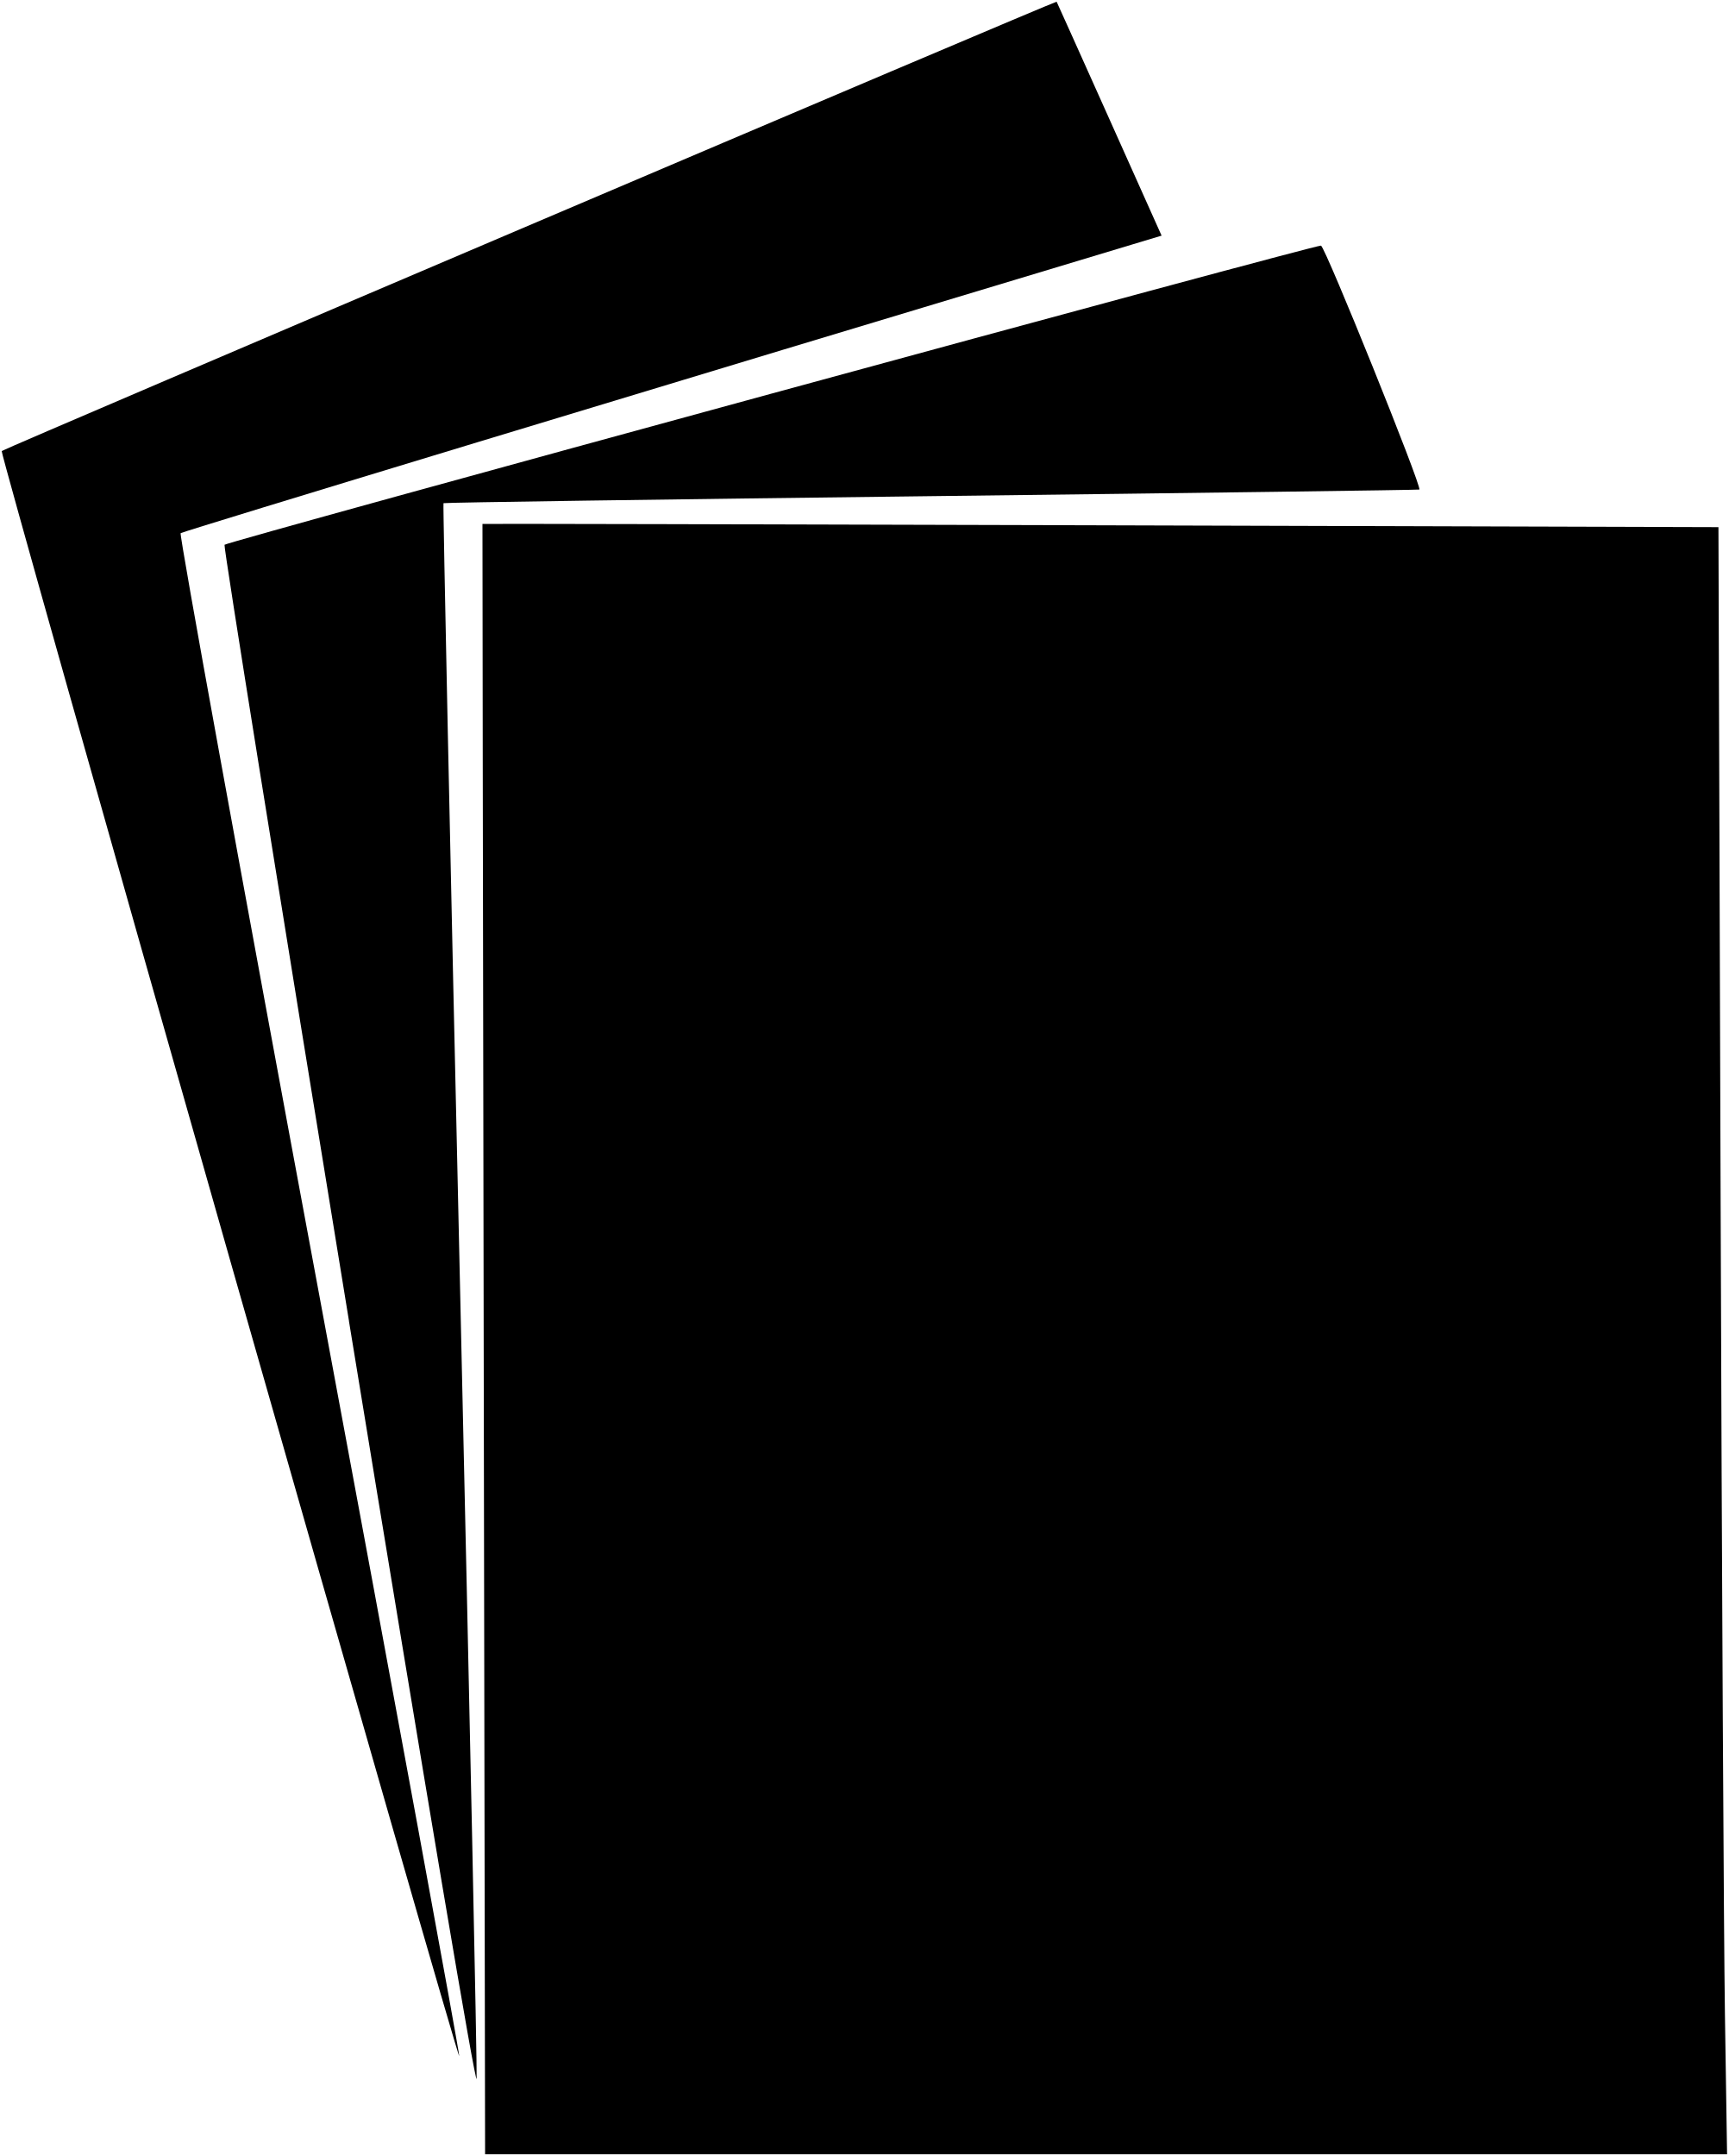
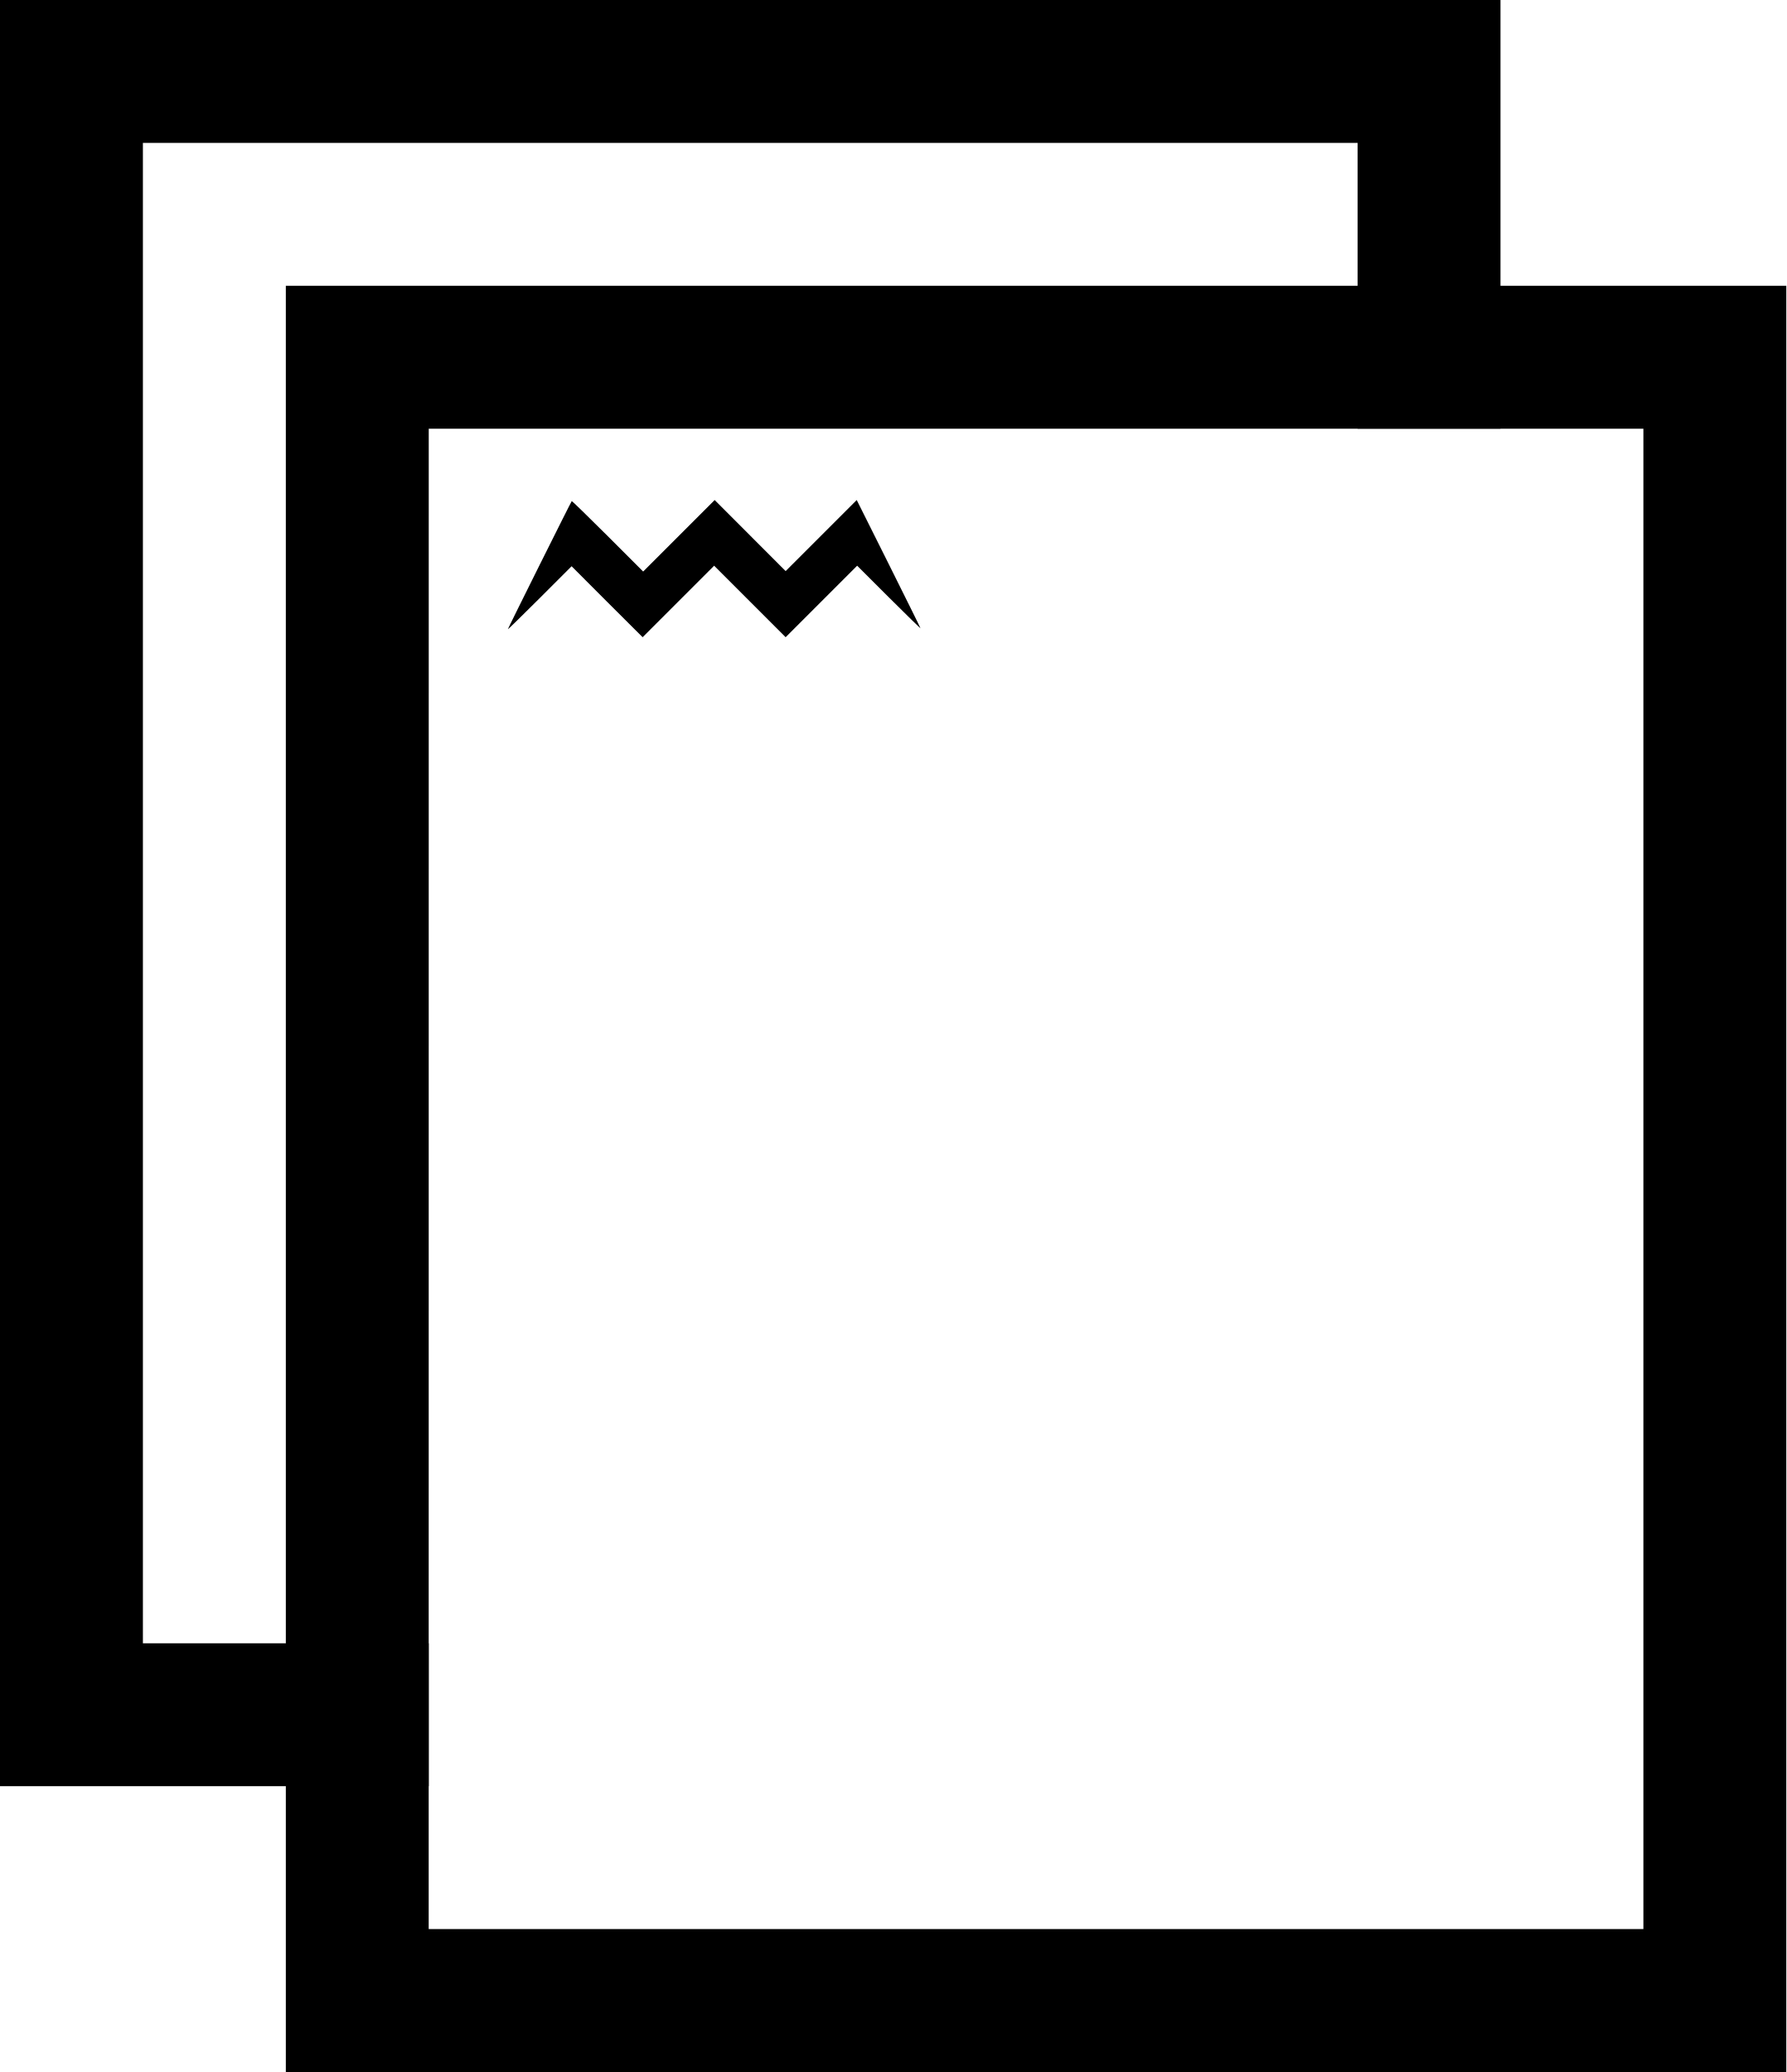
- <svg xmlns="http://www.w3.org/2000/svg" width="185.96mm" height="231.89mm" version="1.1" viewBox="0 0 185.96 231.89">
-   <g transform="translate(153.88 -38.701)">
-     <g transform="translate(-173.9 115.22)">
-       <g stroke-opacity="0">
-         <path d="m72.047 67.533c-0.082-48.208-0.142-87.674-0.132-87.701 0.009-0.028 29.925 0.039 66.481 0.148l66.464 0.199 0.234 72.442c0.129 39.843 0.338 79.219 0.464 87.503l0.23 15.061h-133.59z" />
-         <path d="m57.559 65.571c-7.493-45.794-13.518-83.367-13.389-83.496 0.381-0.381 117.52-32.338 117.94-32.176 0.485 0.186 10.89 25.99 10.579 26.235-0.06 0.047-23.671 0.366-52.471 0.71s-52.422 0.684-52.495 0.757c-0.073 0.073 0.724 37.828 1.771 83.901 1.047 46.072 1.854 84.57 1.794 85.55-0.068 1.109-5.253-29.653-13.734-81.48z" />
-         <path d="m44.661 58.638c-13.558-47.549-24.564-86.54-24.458-86.646 0.259-0.259 113.39-48.443 113.47-48.327 0.033 0.05 2.587 5.732 5.676 12.626l5.615 12.535-3.215 0.967c-50.948 15.327-102.07 30.835-102.3 31.034-0.167 0.143 6.53 36.948 14.882 81.79 8.352 44.841 15.139 81.742 15.083 82.002s-11.195-38.431-24.754-85.98z" />
-       </g>
-     </g>
+ <svg xmlns="http://www.w3.org/2000/svg" width="33.073mm" height="38.365mm" version="1.1" viewBox="0 0 33.073 38.365" id="svg4229">
+   <defs id="defs4233" />
+   <g id="g5024" transform="translate(-48.94792,-8.414473)">
+     <path id="rect4780" transform="scale(0.2645833)" d="M 185,31.803 V 156.803 h 30 v -10 H 195 V 41.803 h 85 v 20 h 10 v -30 z" style="opacity:1;fill:#000000;fill-opacity:1;stroke:none;stroke-width:1.079;stroke-opacity:1" />
+     <path id="rect4780-4" d="m 54.24,13.706 v 33.073 h 27.781 V 13.706 Z m 2.646,2.646 H 79.375 V 44.133 H 56.885 Z" style="opacity:1;fill:#000000;fill-opacity:1;stroke:none;stroke-width:0.285;stroke-opacity:1" />
+     <path id="path4817" d="m 60.188,19.557 -0.657,-0.658 -0.59,0.59 c -0.325,0.324 -0.59,0.584 -0.59,0.576 0,-0.014 1.168,-2.357 1.183,-2.373 0.004,-0.004 0.303,0.287 0.665,0.648 l 0.657,0.657 0.662,-0.662 0.662,-0.662 0.657,0.658 0.657,0.658 0.658,-0.658 0.658,-0.658 0.59,1.18 c 0.324,0.649 0.59,1.186 0.59,1.193 0,0.007 -0.263,-0.25 -0.586,-0.572 l -0.586,-0.585 -0.662,0.662 -0.662,0.662 -0.662,-0.662 -0.662,-0.662 -0.662,0.662 -0.662,0.662 z" style="opacity:1;fill:#000000;fill-opacity:1;stroke:none;stroke-width:0.004;stroke-miterlimit:4;stroke-dasharray:none;stroke-opacity:1" />
  </g>
</svg>
